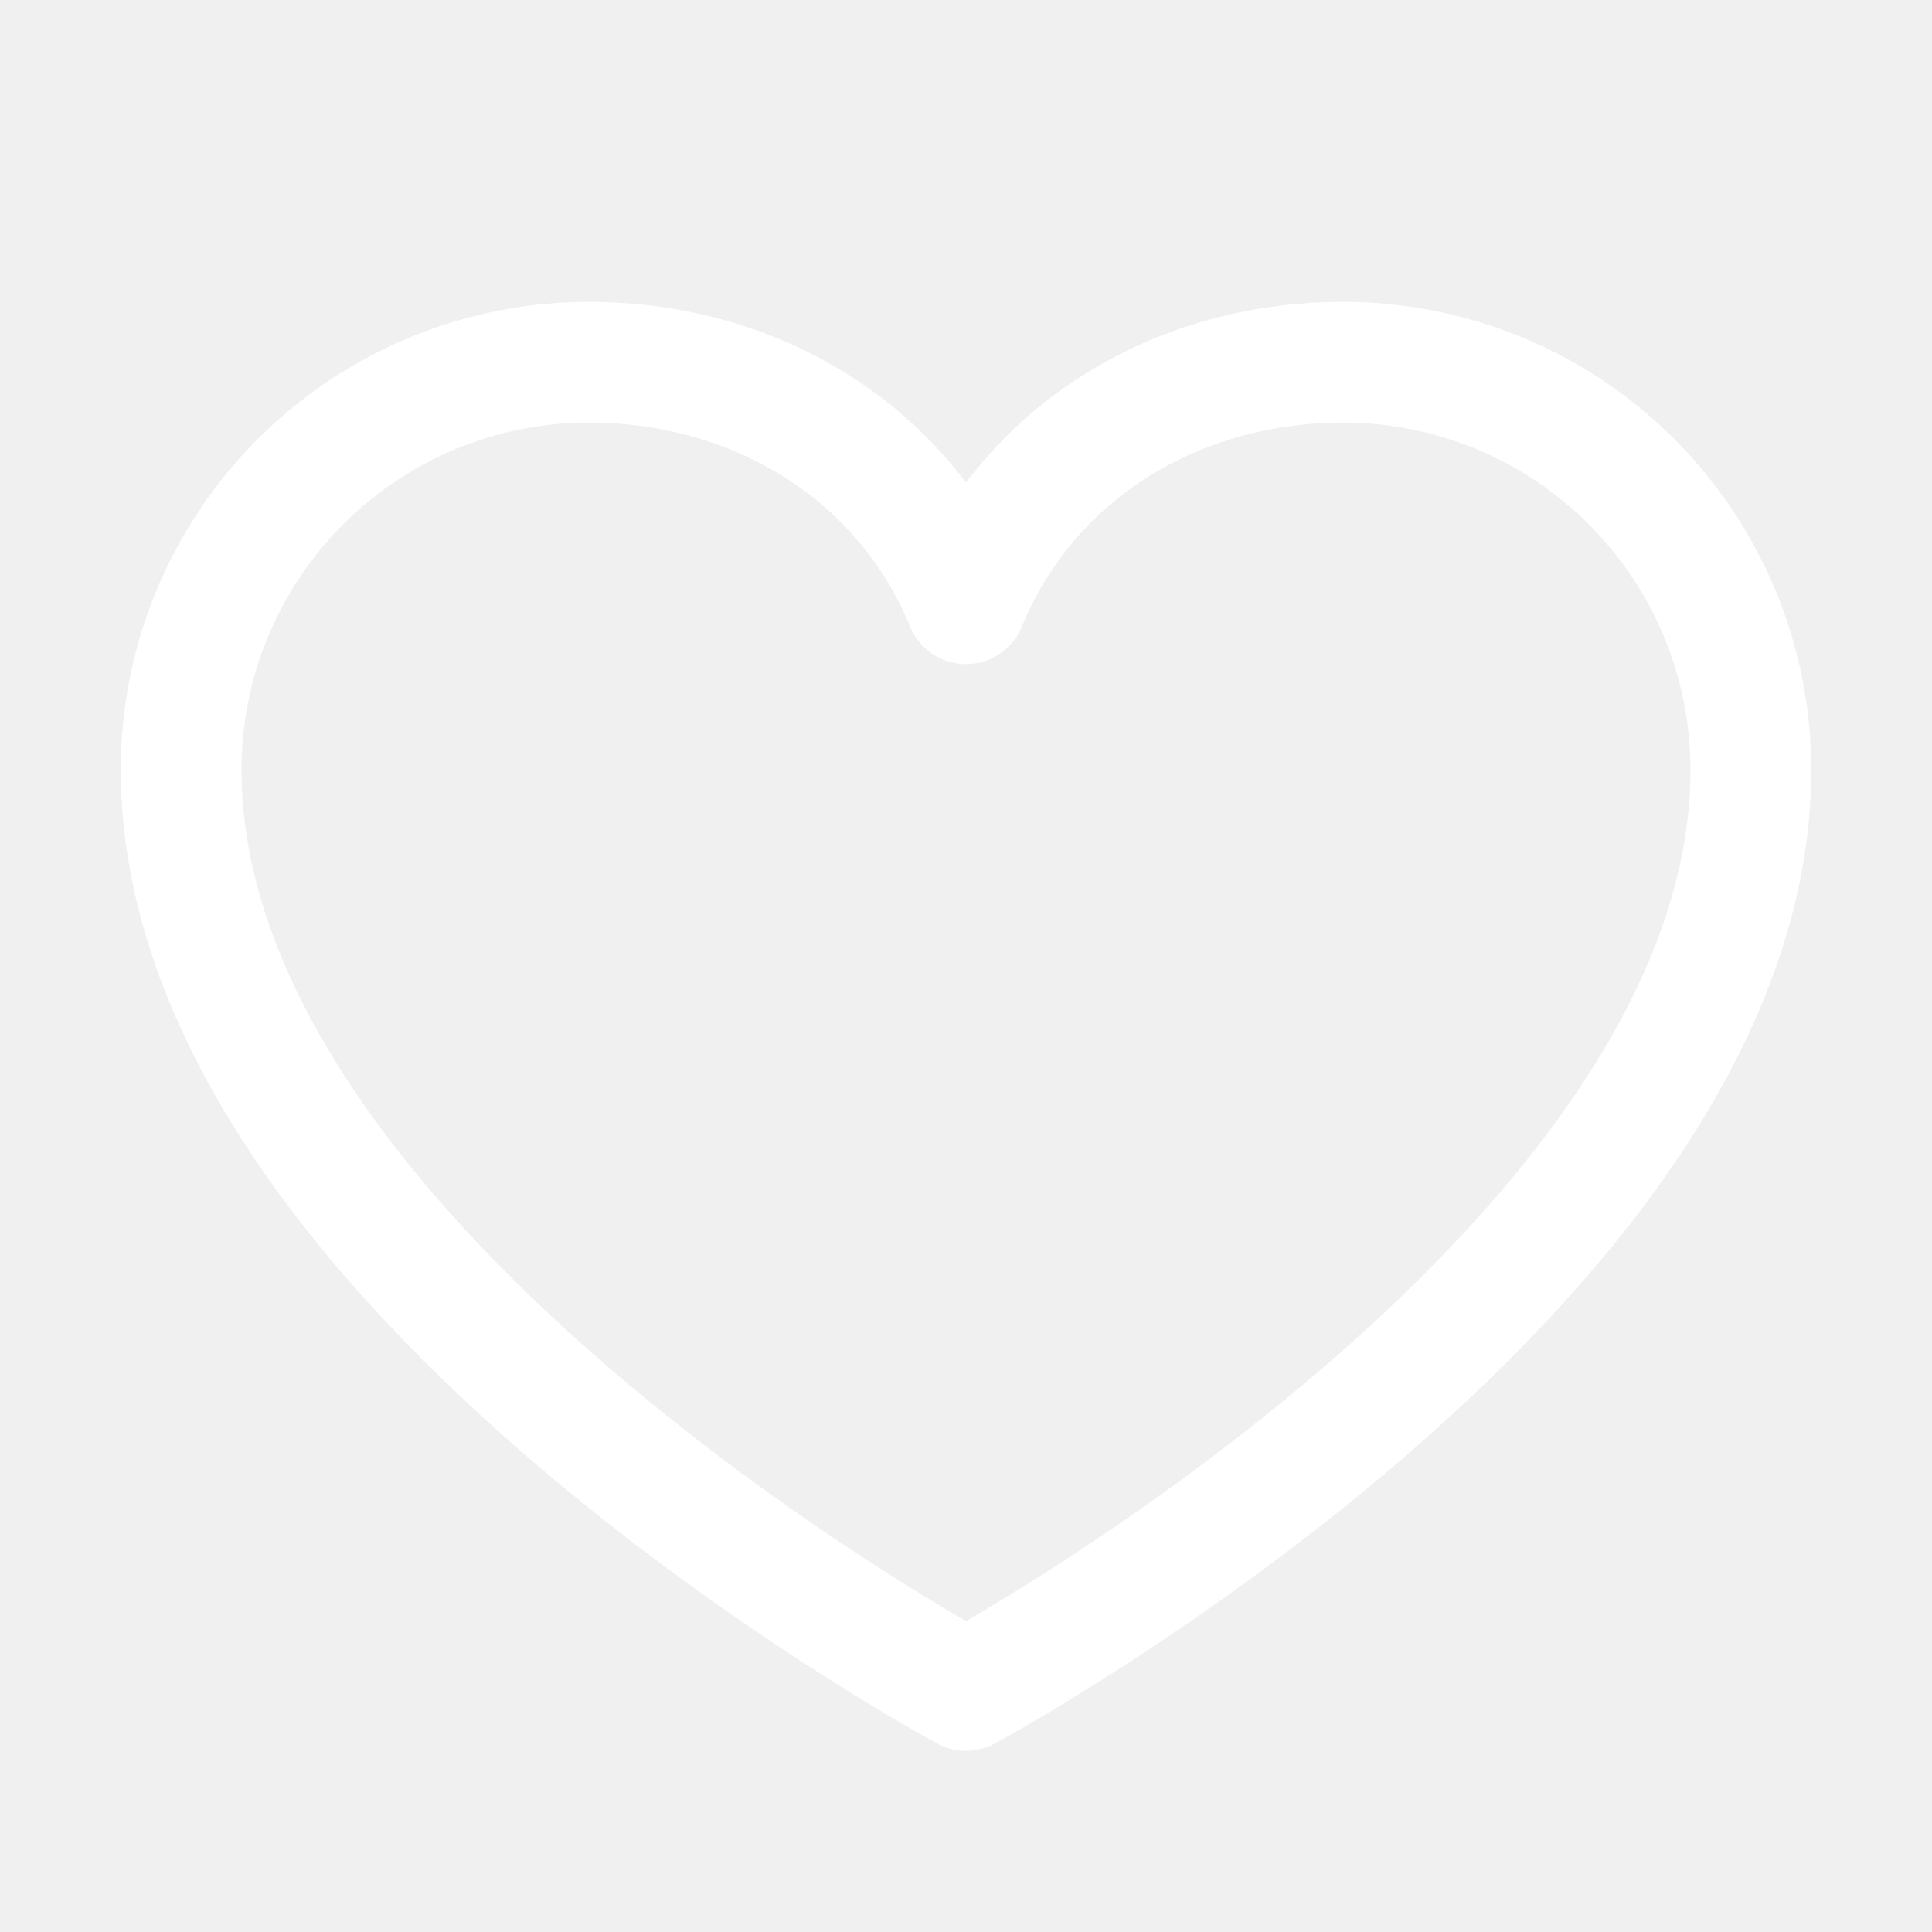
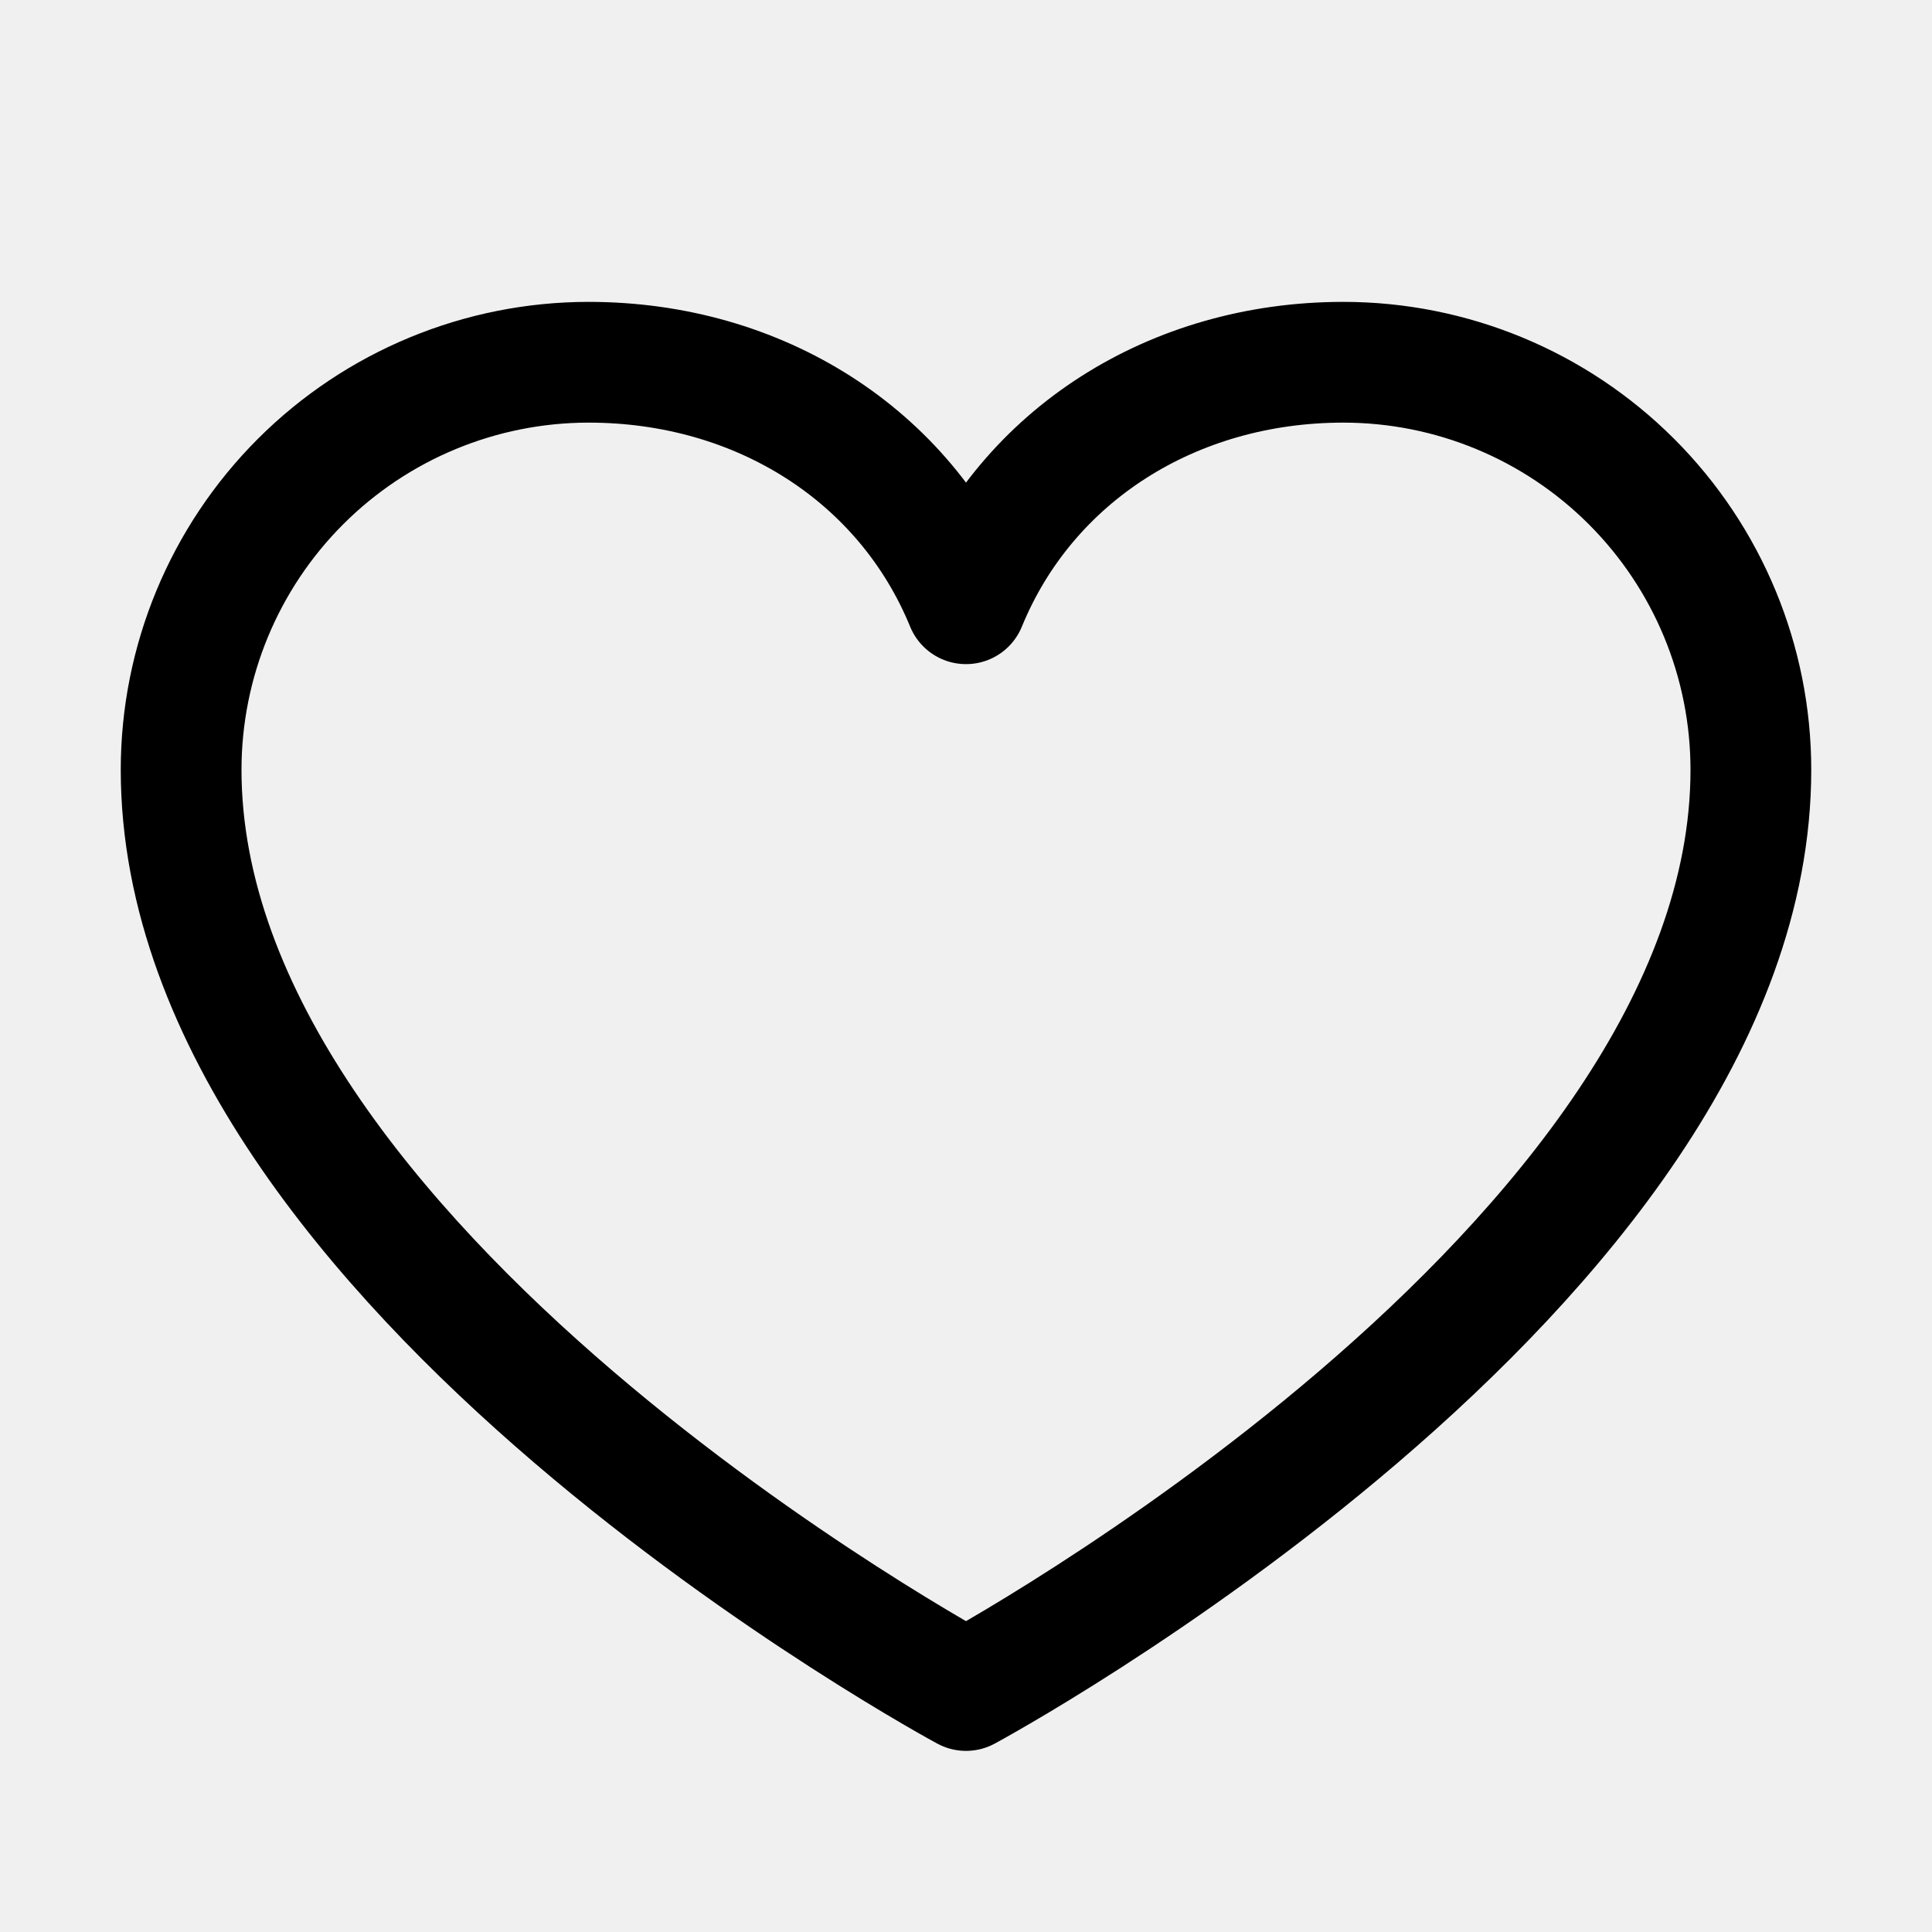
<svg xmlns="http://www.w3.org/2000/svg" width="32" height="32" viewBox="0 0 32 32" fill="none">
-   <g clip-path="url(#clip0_1_57)">
-     <path d="M16 28C16 28 3 21 3 12.75C3 10.96 3.711 9.243 4.977 7.977C6.243 6.711 7.96 6 9.75 6C12.574 6 14.992 7.539 16 10C17.008 7.539 19.426 6 22.25 6C24.04 6 25.757 6.711 27.023 7.977C28.289 9.243 29 10.96 29 12.75C29 21 16 28 16 28Z" stroke="white" stroke-width="2" stroke-linecap="round" stroke-linejoin="round" />
+   <g clip-path="url(#clip0_35_61)">
+     <path d="M16 28C16 28 3 21 3 12.75C3 10.96 3.711 9.243 4.977 7.977C6.243 6.711 7.96 6 9.75 6C12.574 6 14.992 7.539 16 10C17.008 7.539 19.426 6 22.25 6C24.04 6 25.757 6.711 27.023 7.977C28.289 9.243 29 10.96 29 12.75C29 21 16 28 16 28Z" stroke="black" stroke-width="2" stroke-linecap="round" stroke-linejoin="round" />
  </g>
  <defs>
-     <clipPath id="clip0_1_57">
+     <clipPath id="clip0_35_61">
      <rect width="32" height="32" fill="white" />
    </clipPath>
  </defs>
</svg>
